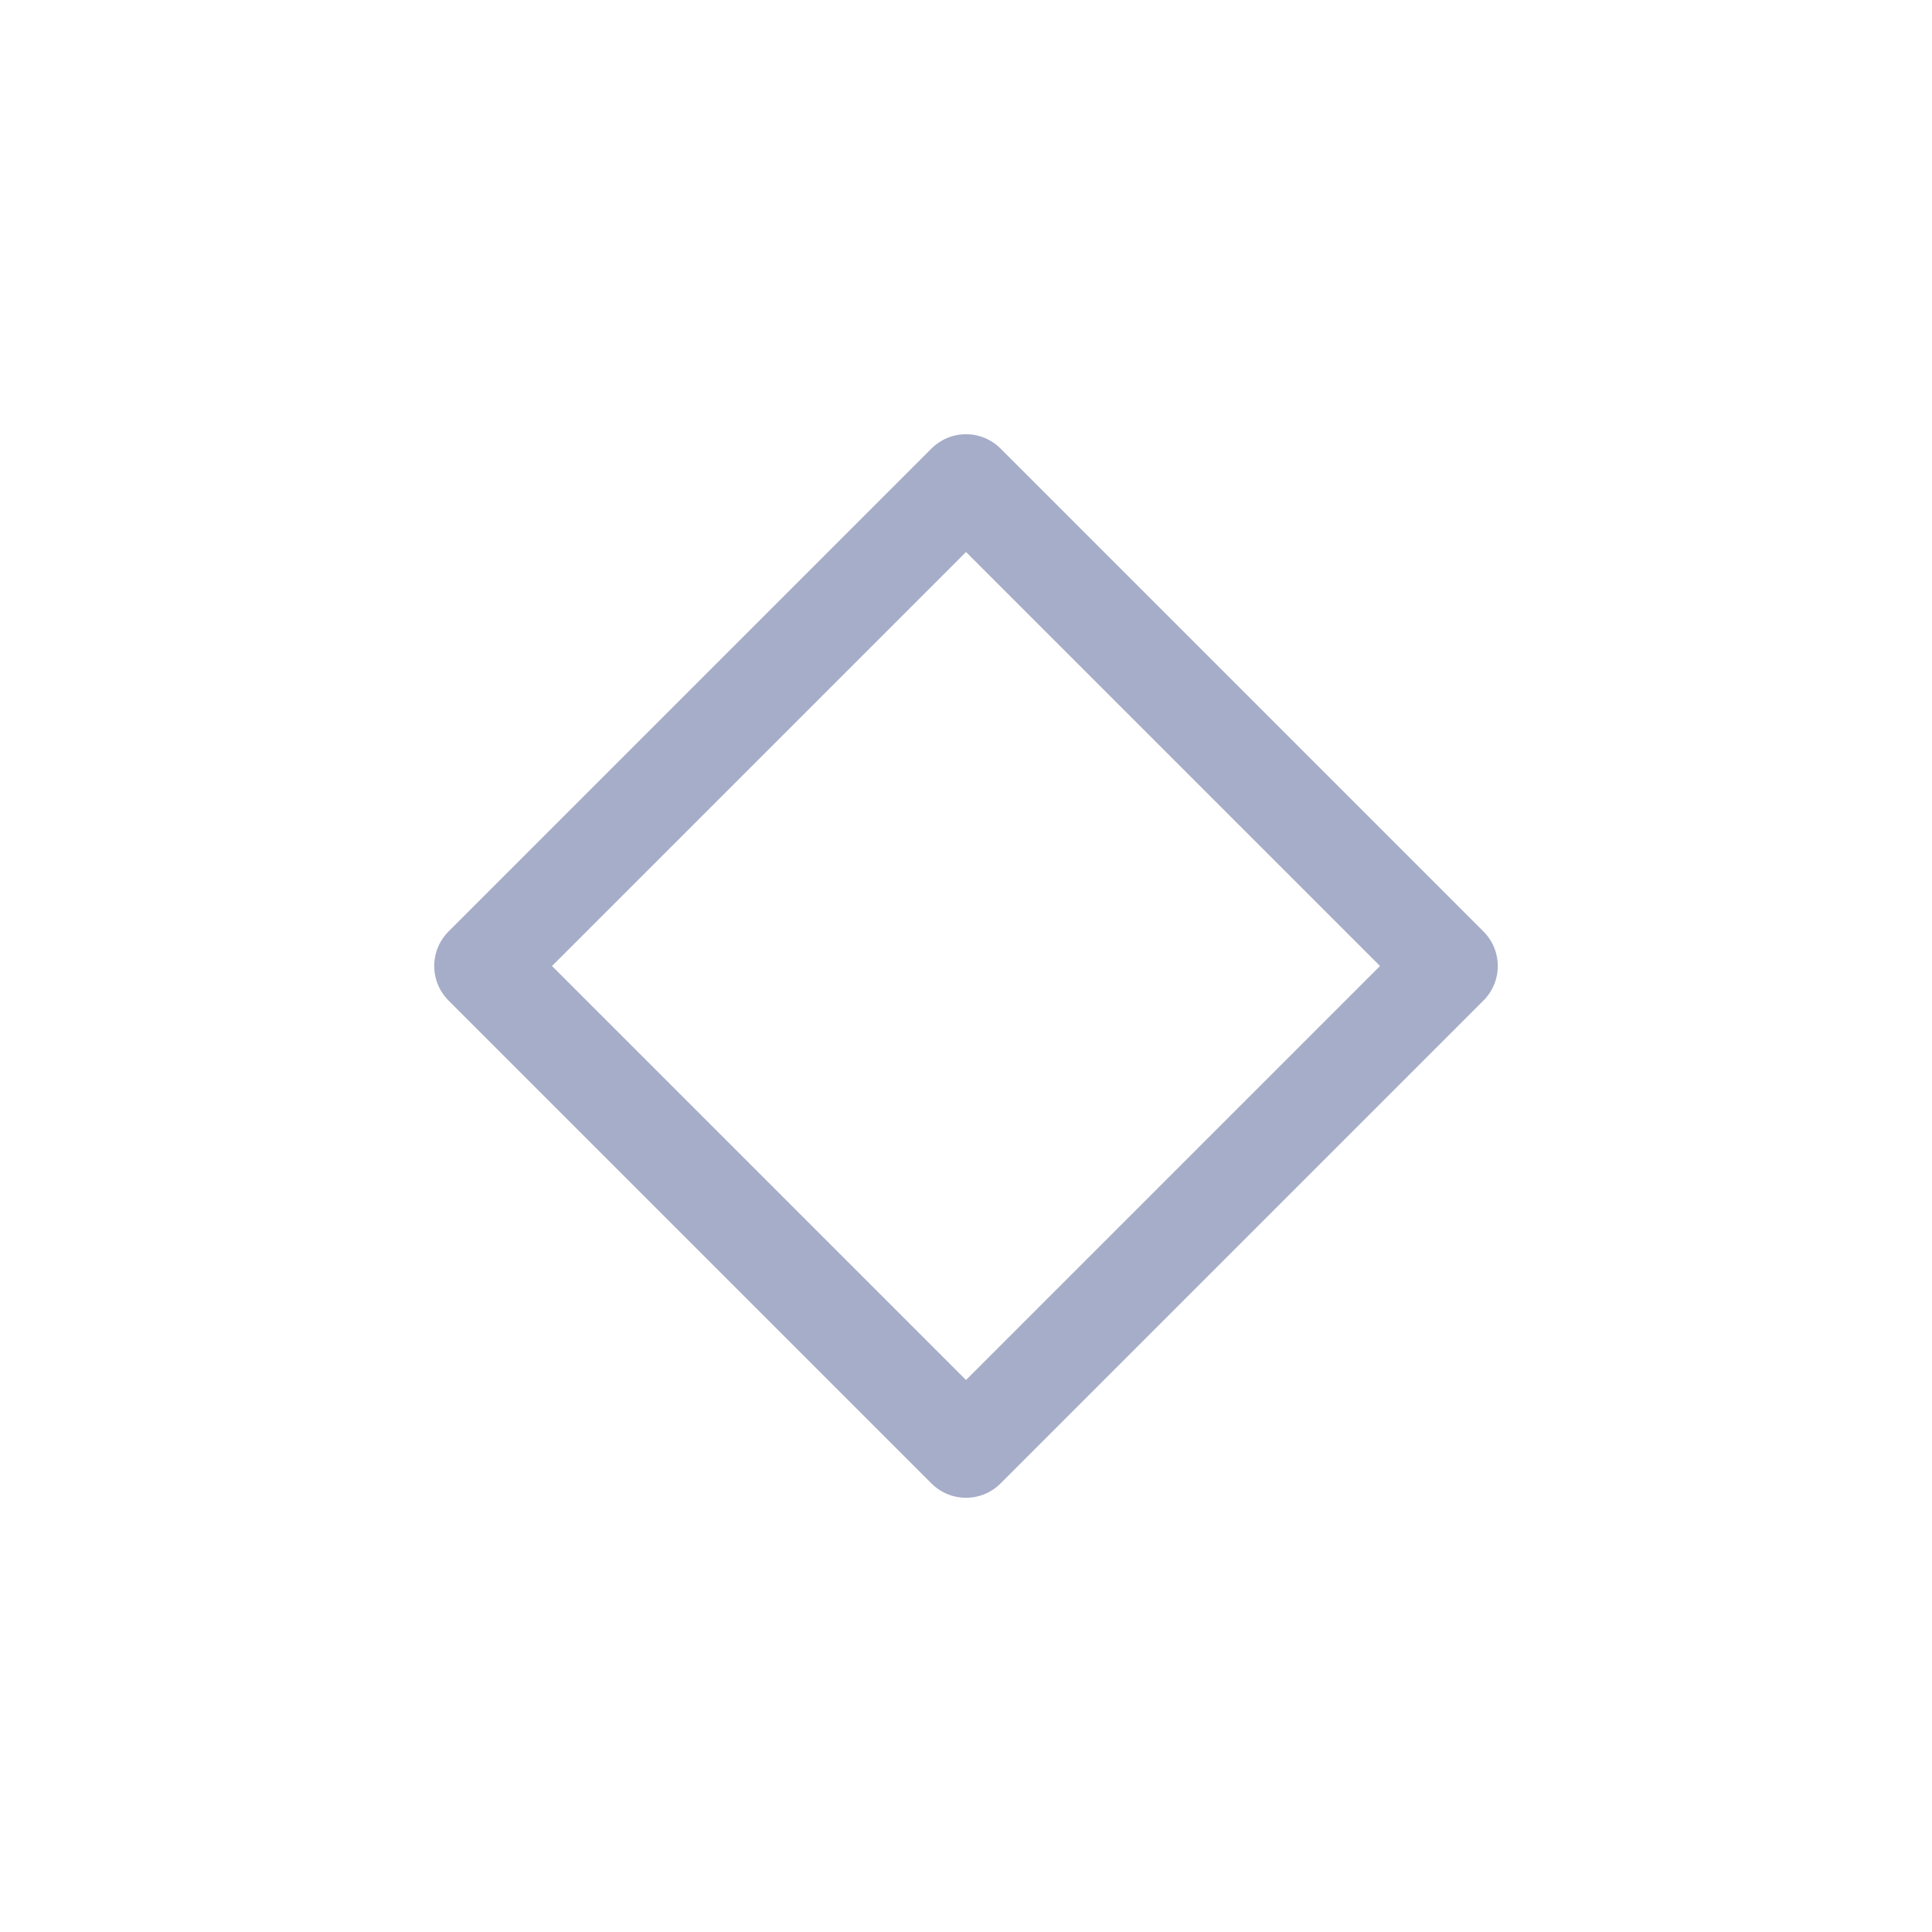
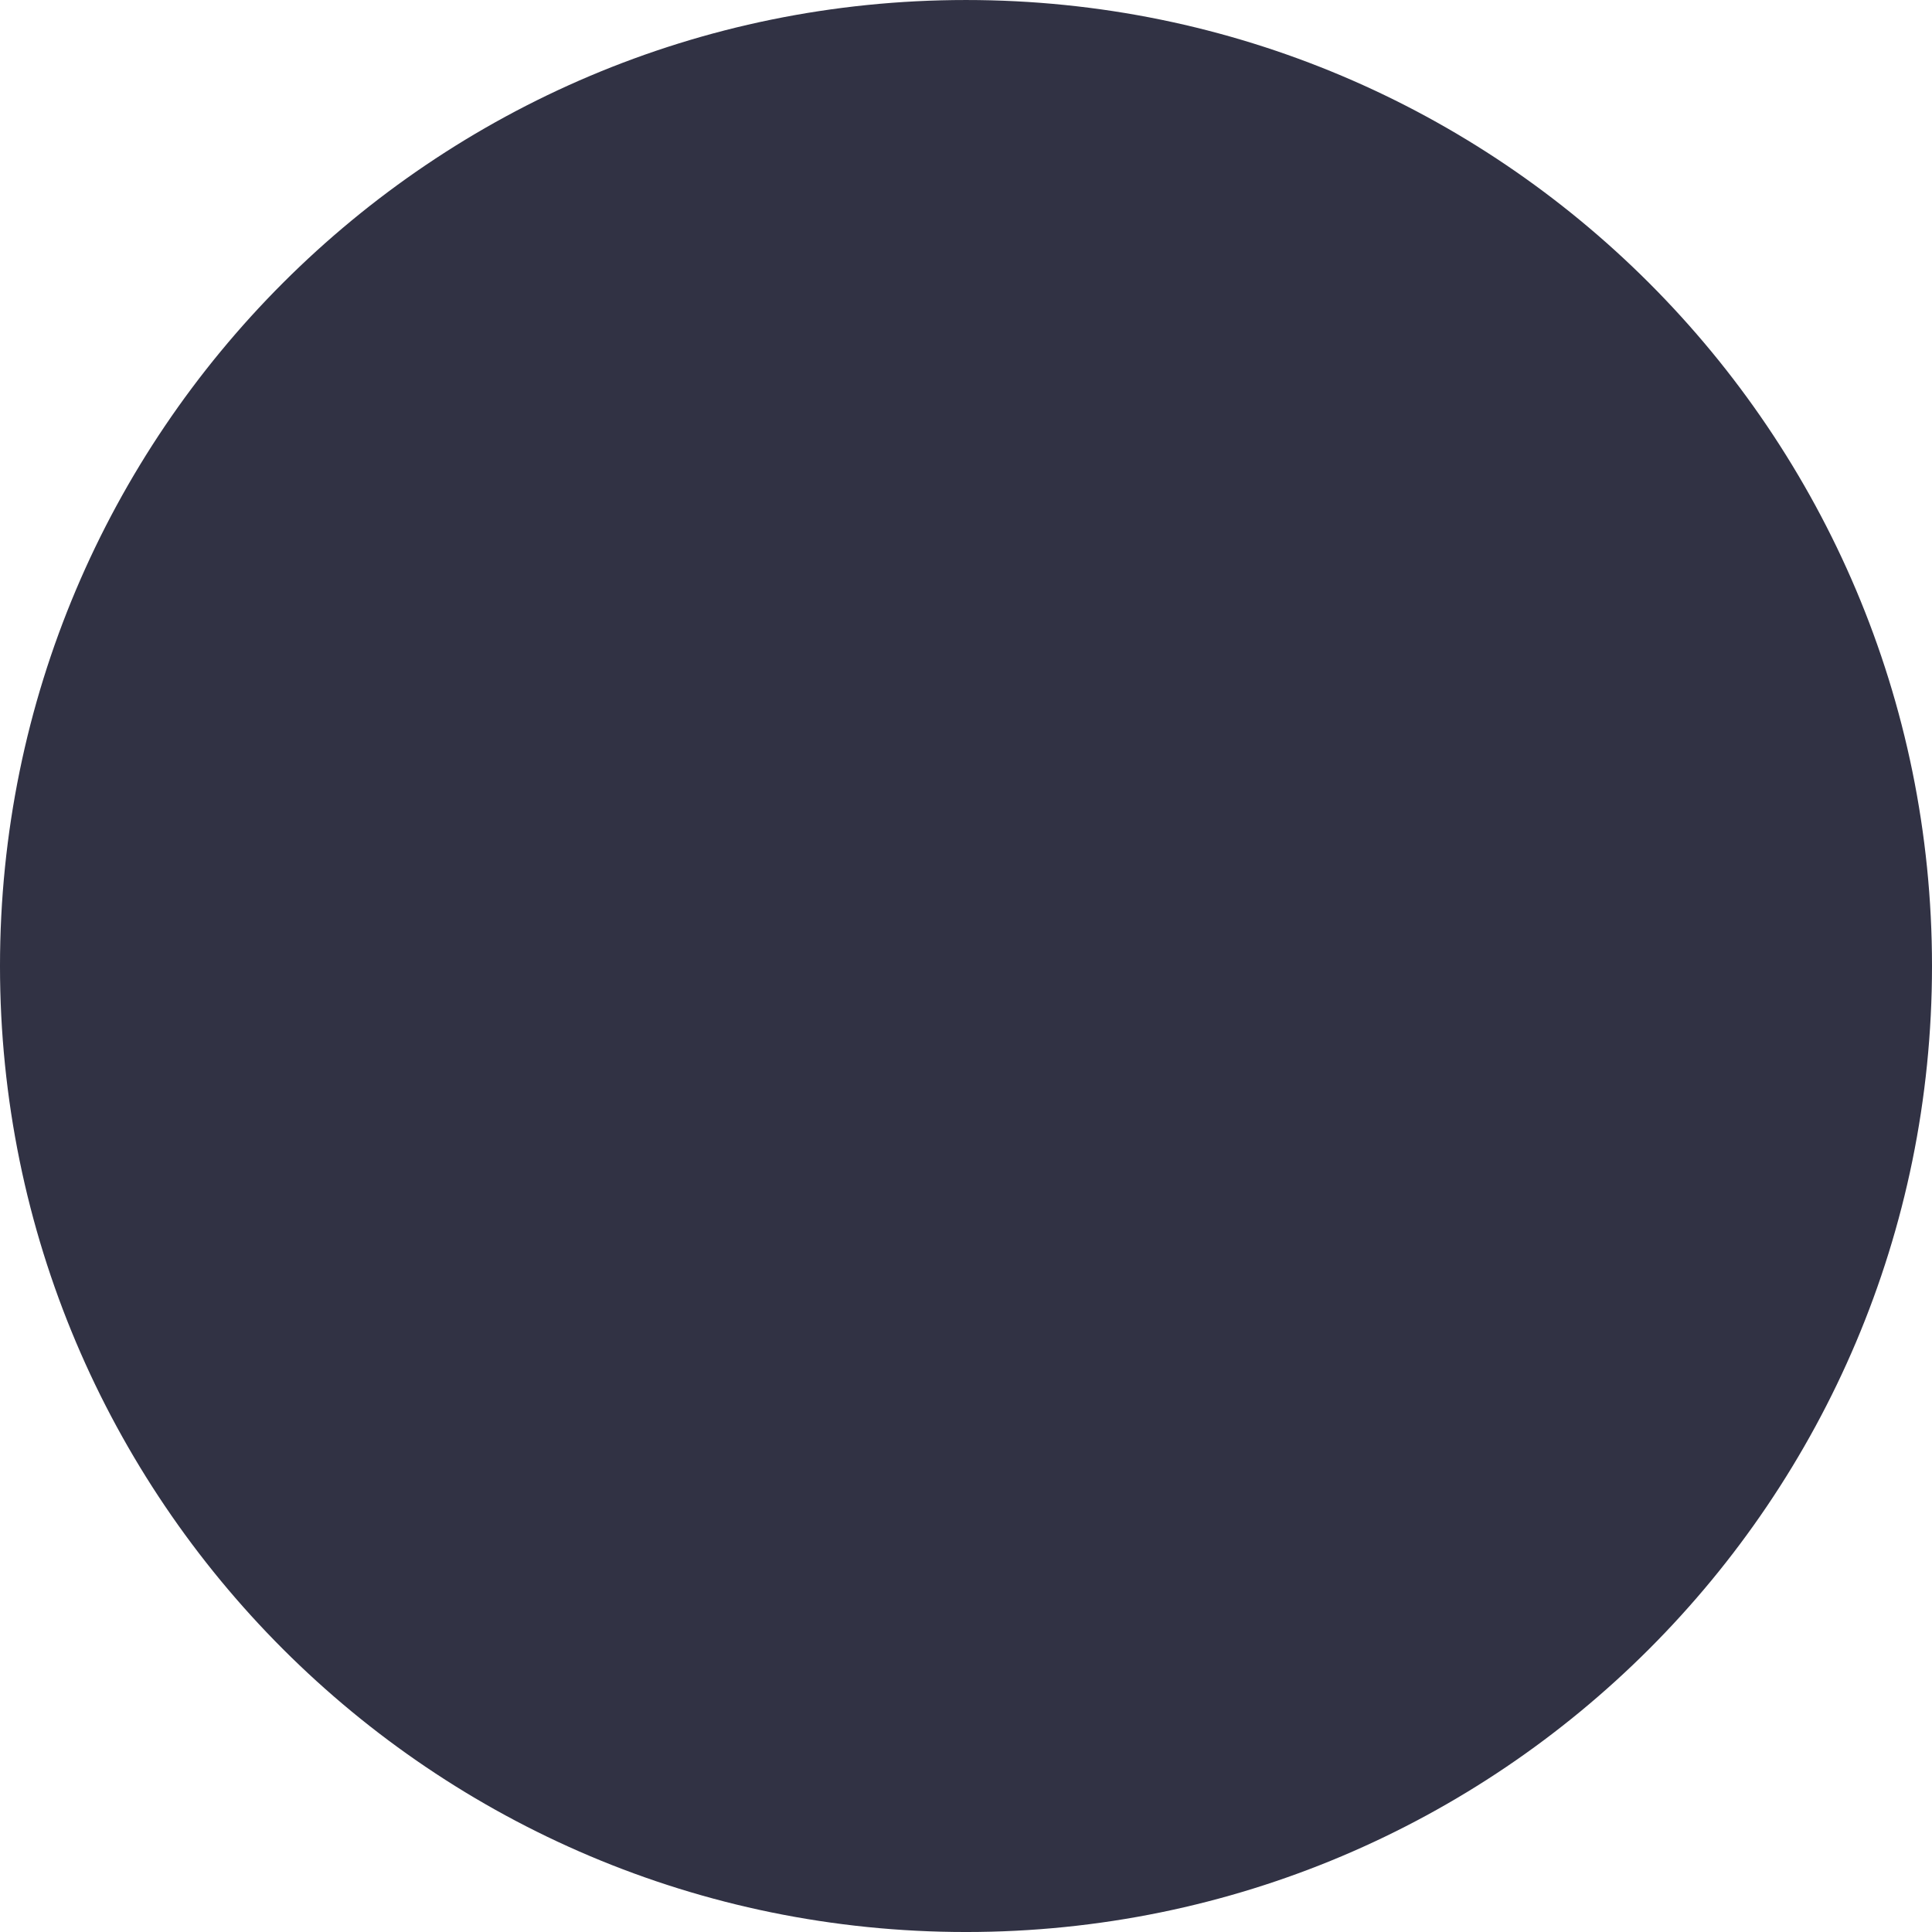
<svg xmlns="http://www.w3.org/2000/svg" viewBox="0 0 50 50" version="1.2" baseProfile="tiny">
  <defs>
</defs>
  <g fill="none" stroke="black" stroke-width="1" fill-rule="evenodd" stroke-linecap="square" stroke-linejoin="bevel">
-     <g fill="none" stroke="#a6adc8" stroke-opacity="1" stroke-width="1.01" stroke-linecap="round" stroke-linejoin="round" transform="matrix(2.5,0,0,2.5,2.5,2.5)" font-family="SF Pro Text" font-size="10" font-weight="400" font-style="normal">
-       <path vector-effect="none" fill-rule="evenodd" d="M4,9 L9,4 L14,9 L9,14 L4,9" />
+     <g fill="#313244" fill-opacity="1" stroke="none" transform="matrix(0.714286,0,0,0.714286,-232.143,-798.943)" font-family="SF Pro Text" font-size="10" font-weight="400" font-style="normal">
+       <circle cx="360" cy="1153.52" r="35" />
    </g>
    <g fill="none" stroke="#000000" stroke-opacity="1" stroke-width="1" stroke-linecap="square" stroke-linejoin="bevel" transform="matrix(1,0,0,1,0,0)" font-family="SF Pro Text" font-size="10" font-weight="400" font-style="normal">
</g>
  </g>
</svg>
